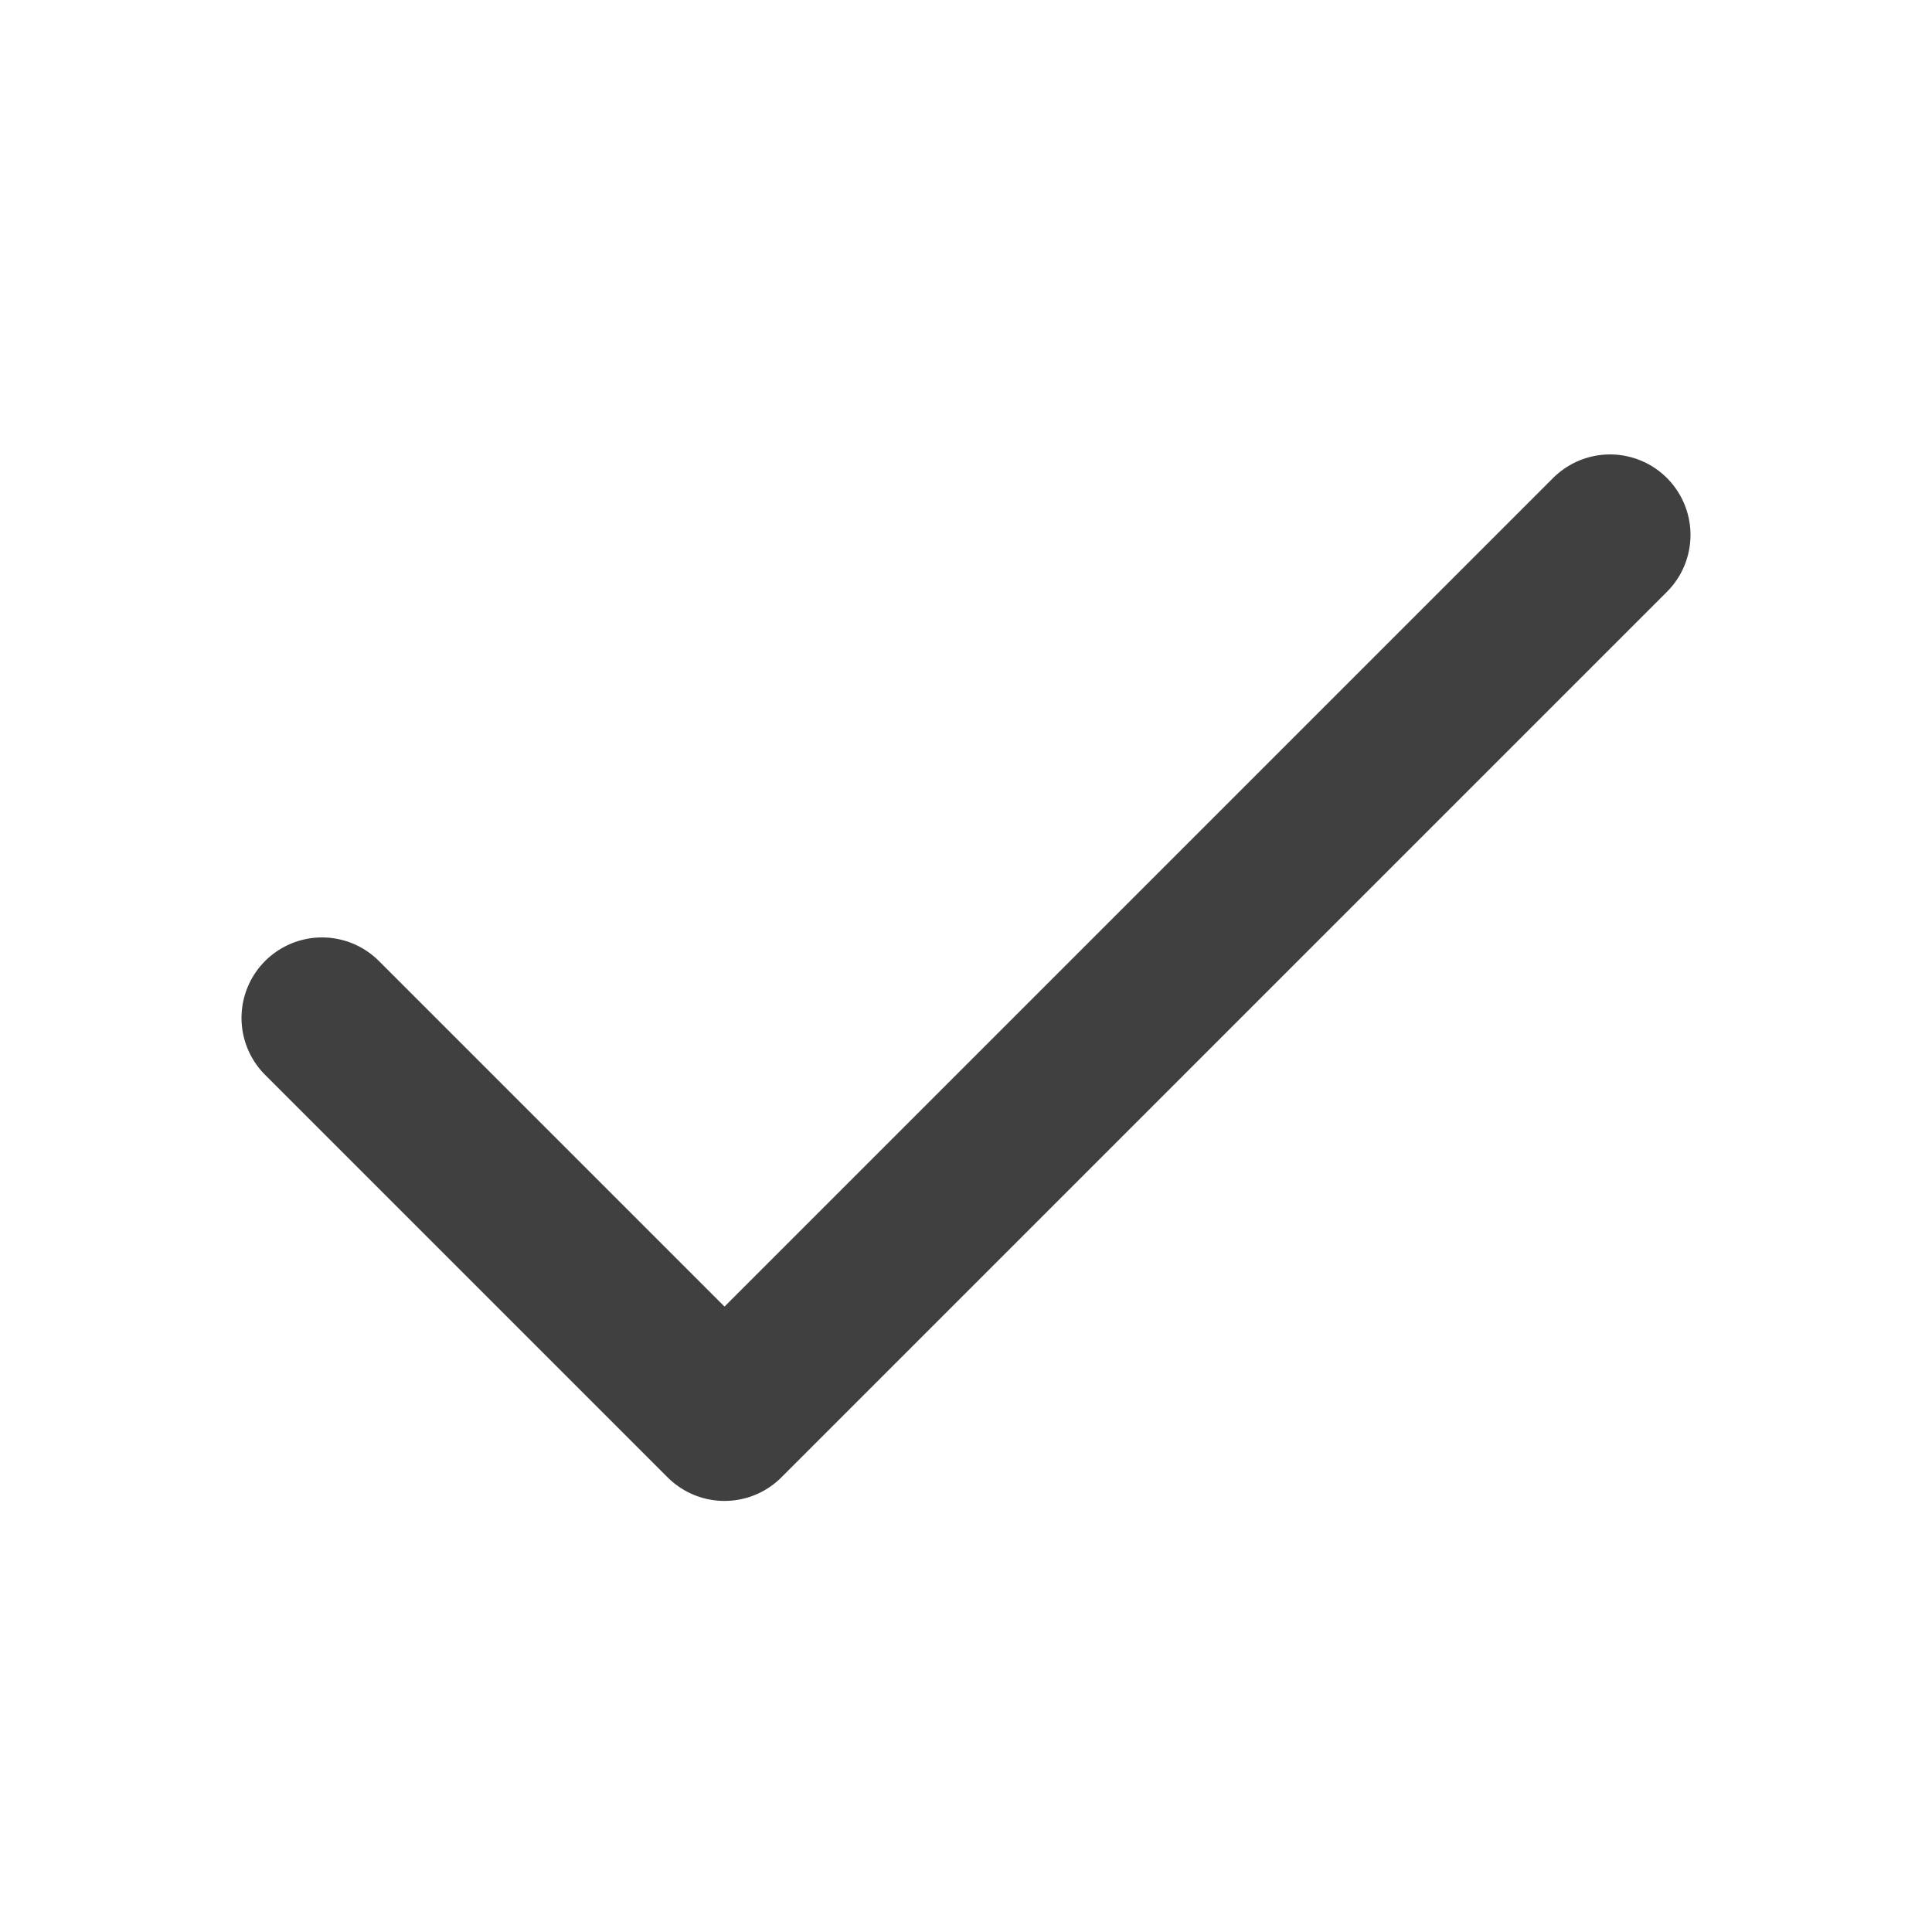
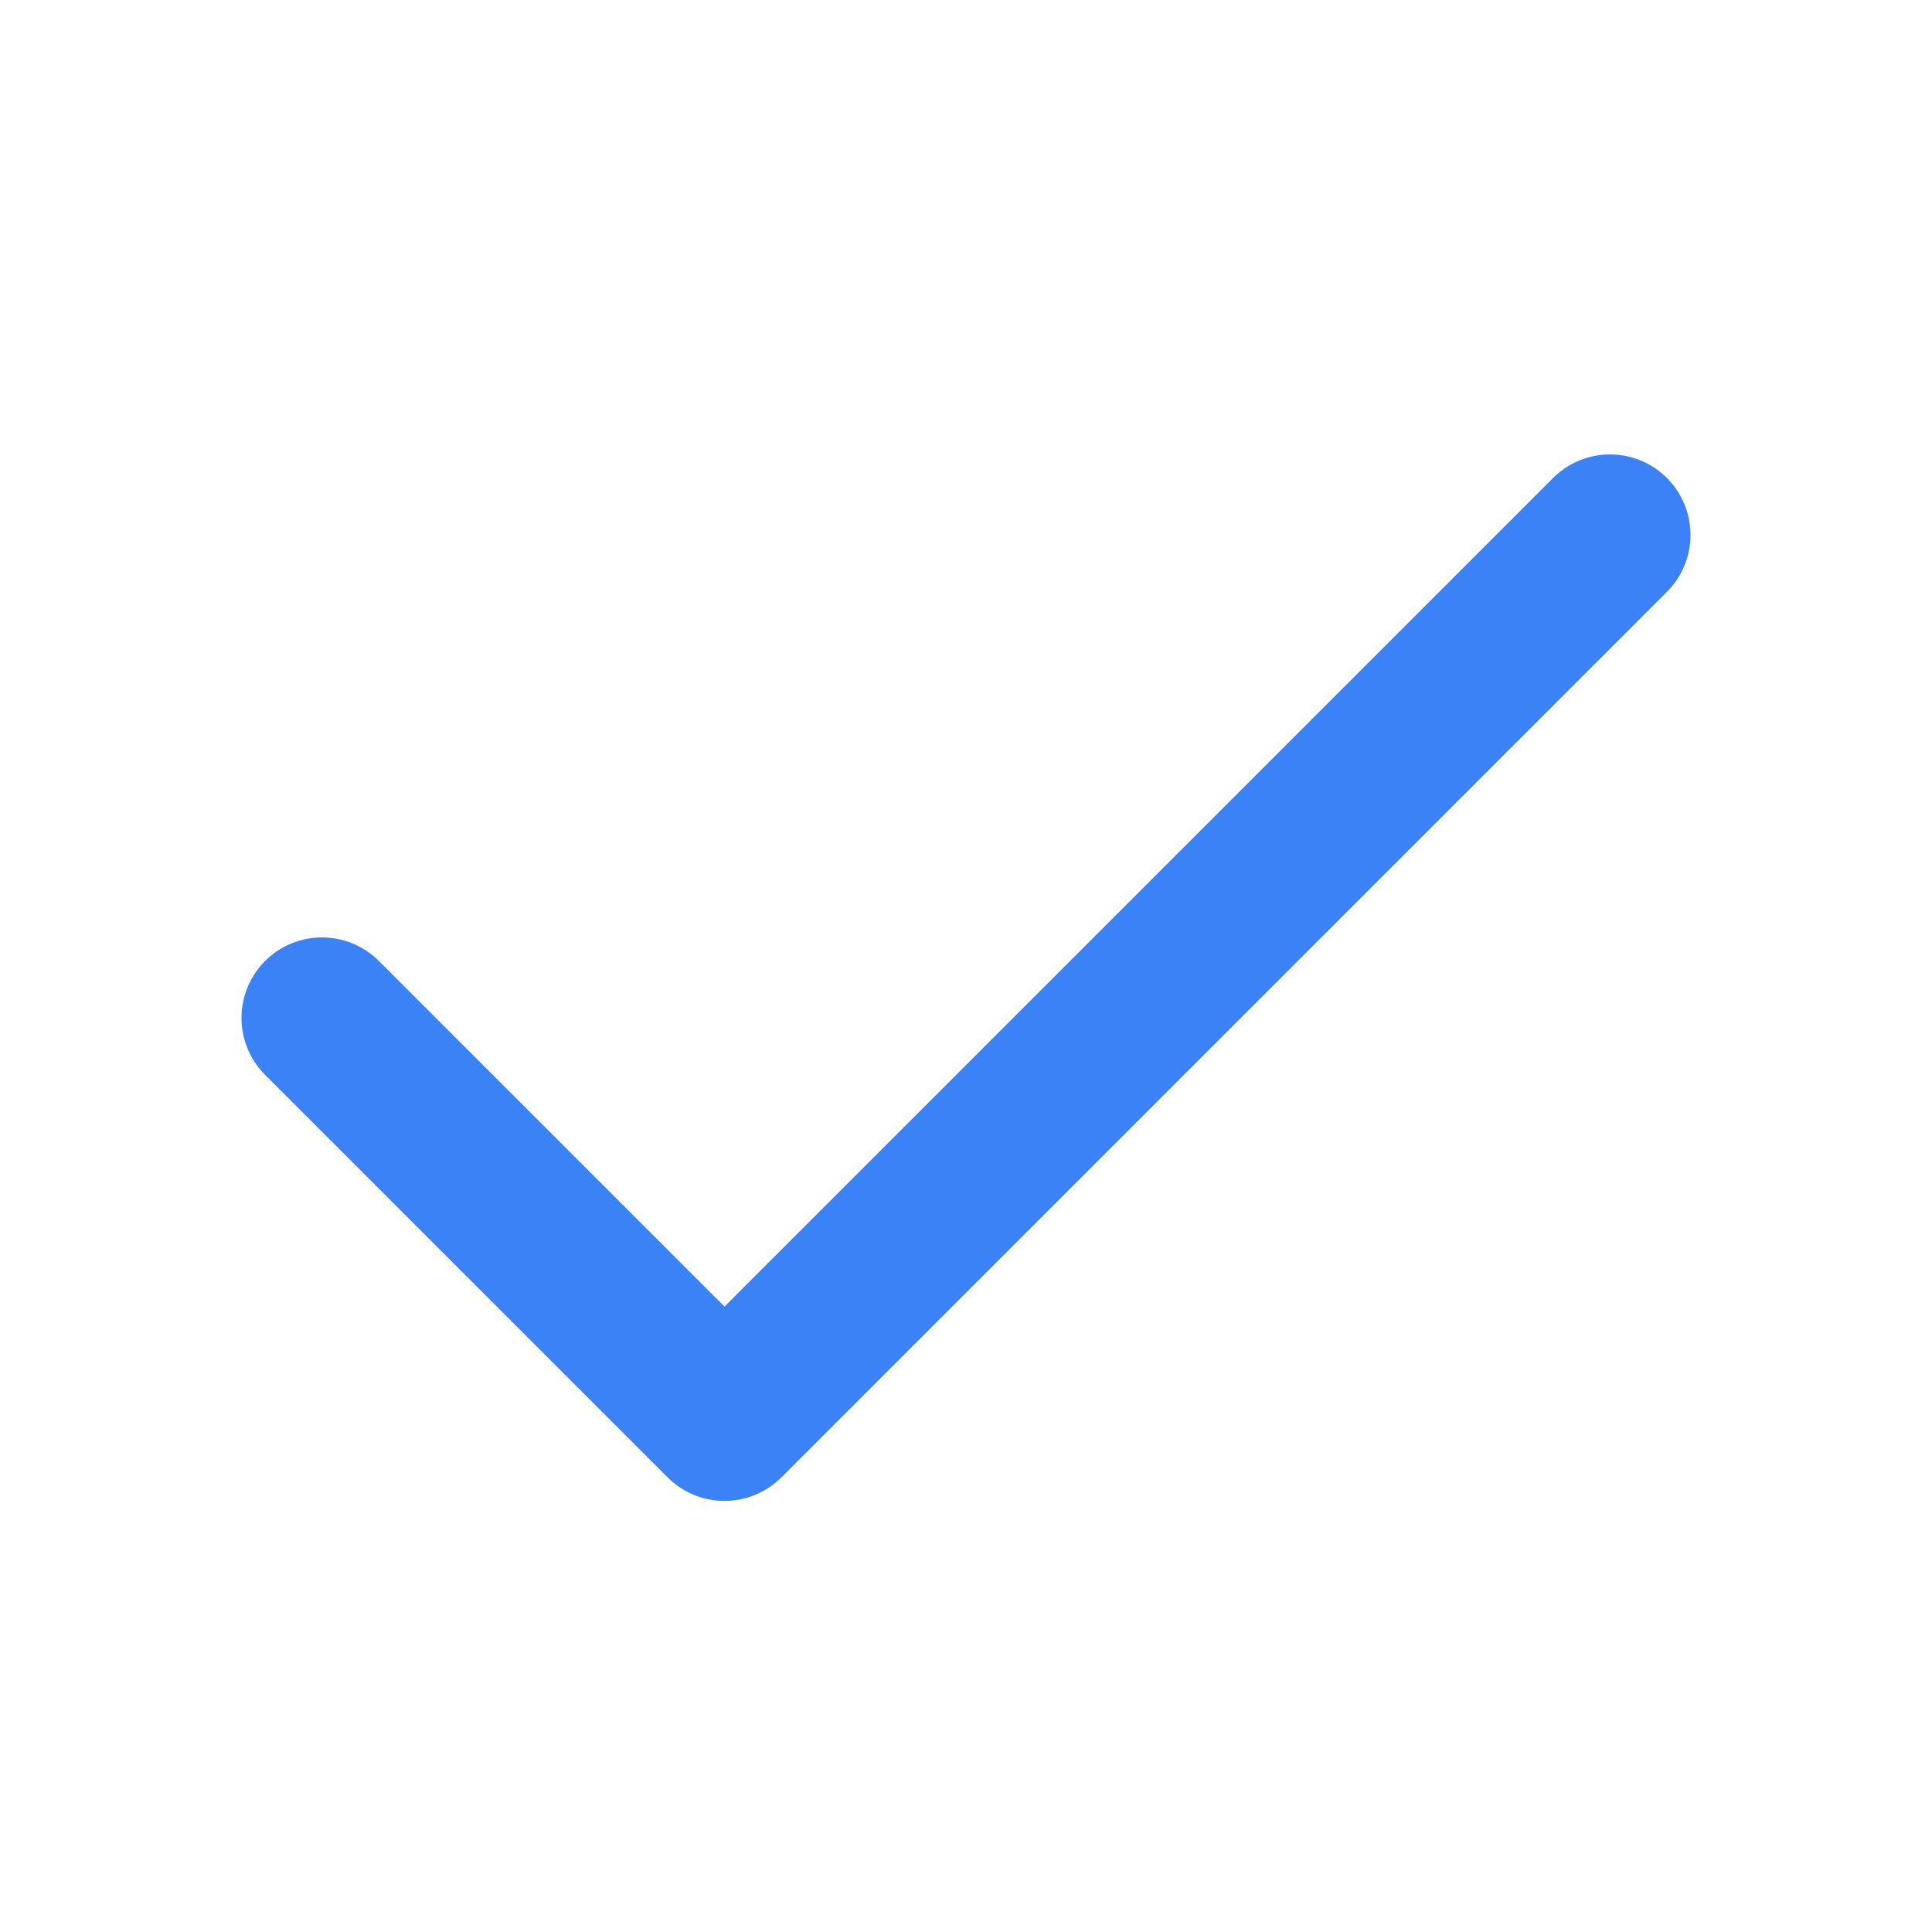
<svg xmlns="http://www.w3.org/2000/svg" width="24" height="24" fill="none" viewBox="0 0 24 24">
-   <path stroke="#404040" stroke-linecap="round" stroke-linejoin="round" stroke-width="2" d="m20 6.645-11 11-5-5" />
+   <path stroke="#3b82f6" stroke-linecap="round" stroke-linejoin="round" stroke-width="2" d="m20 6.645-11 11-5-5" />
</svg>
